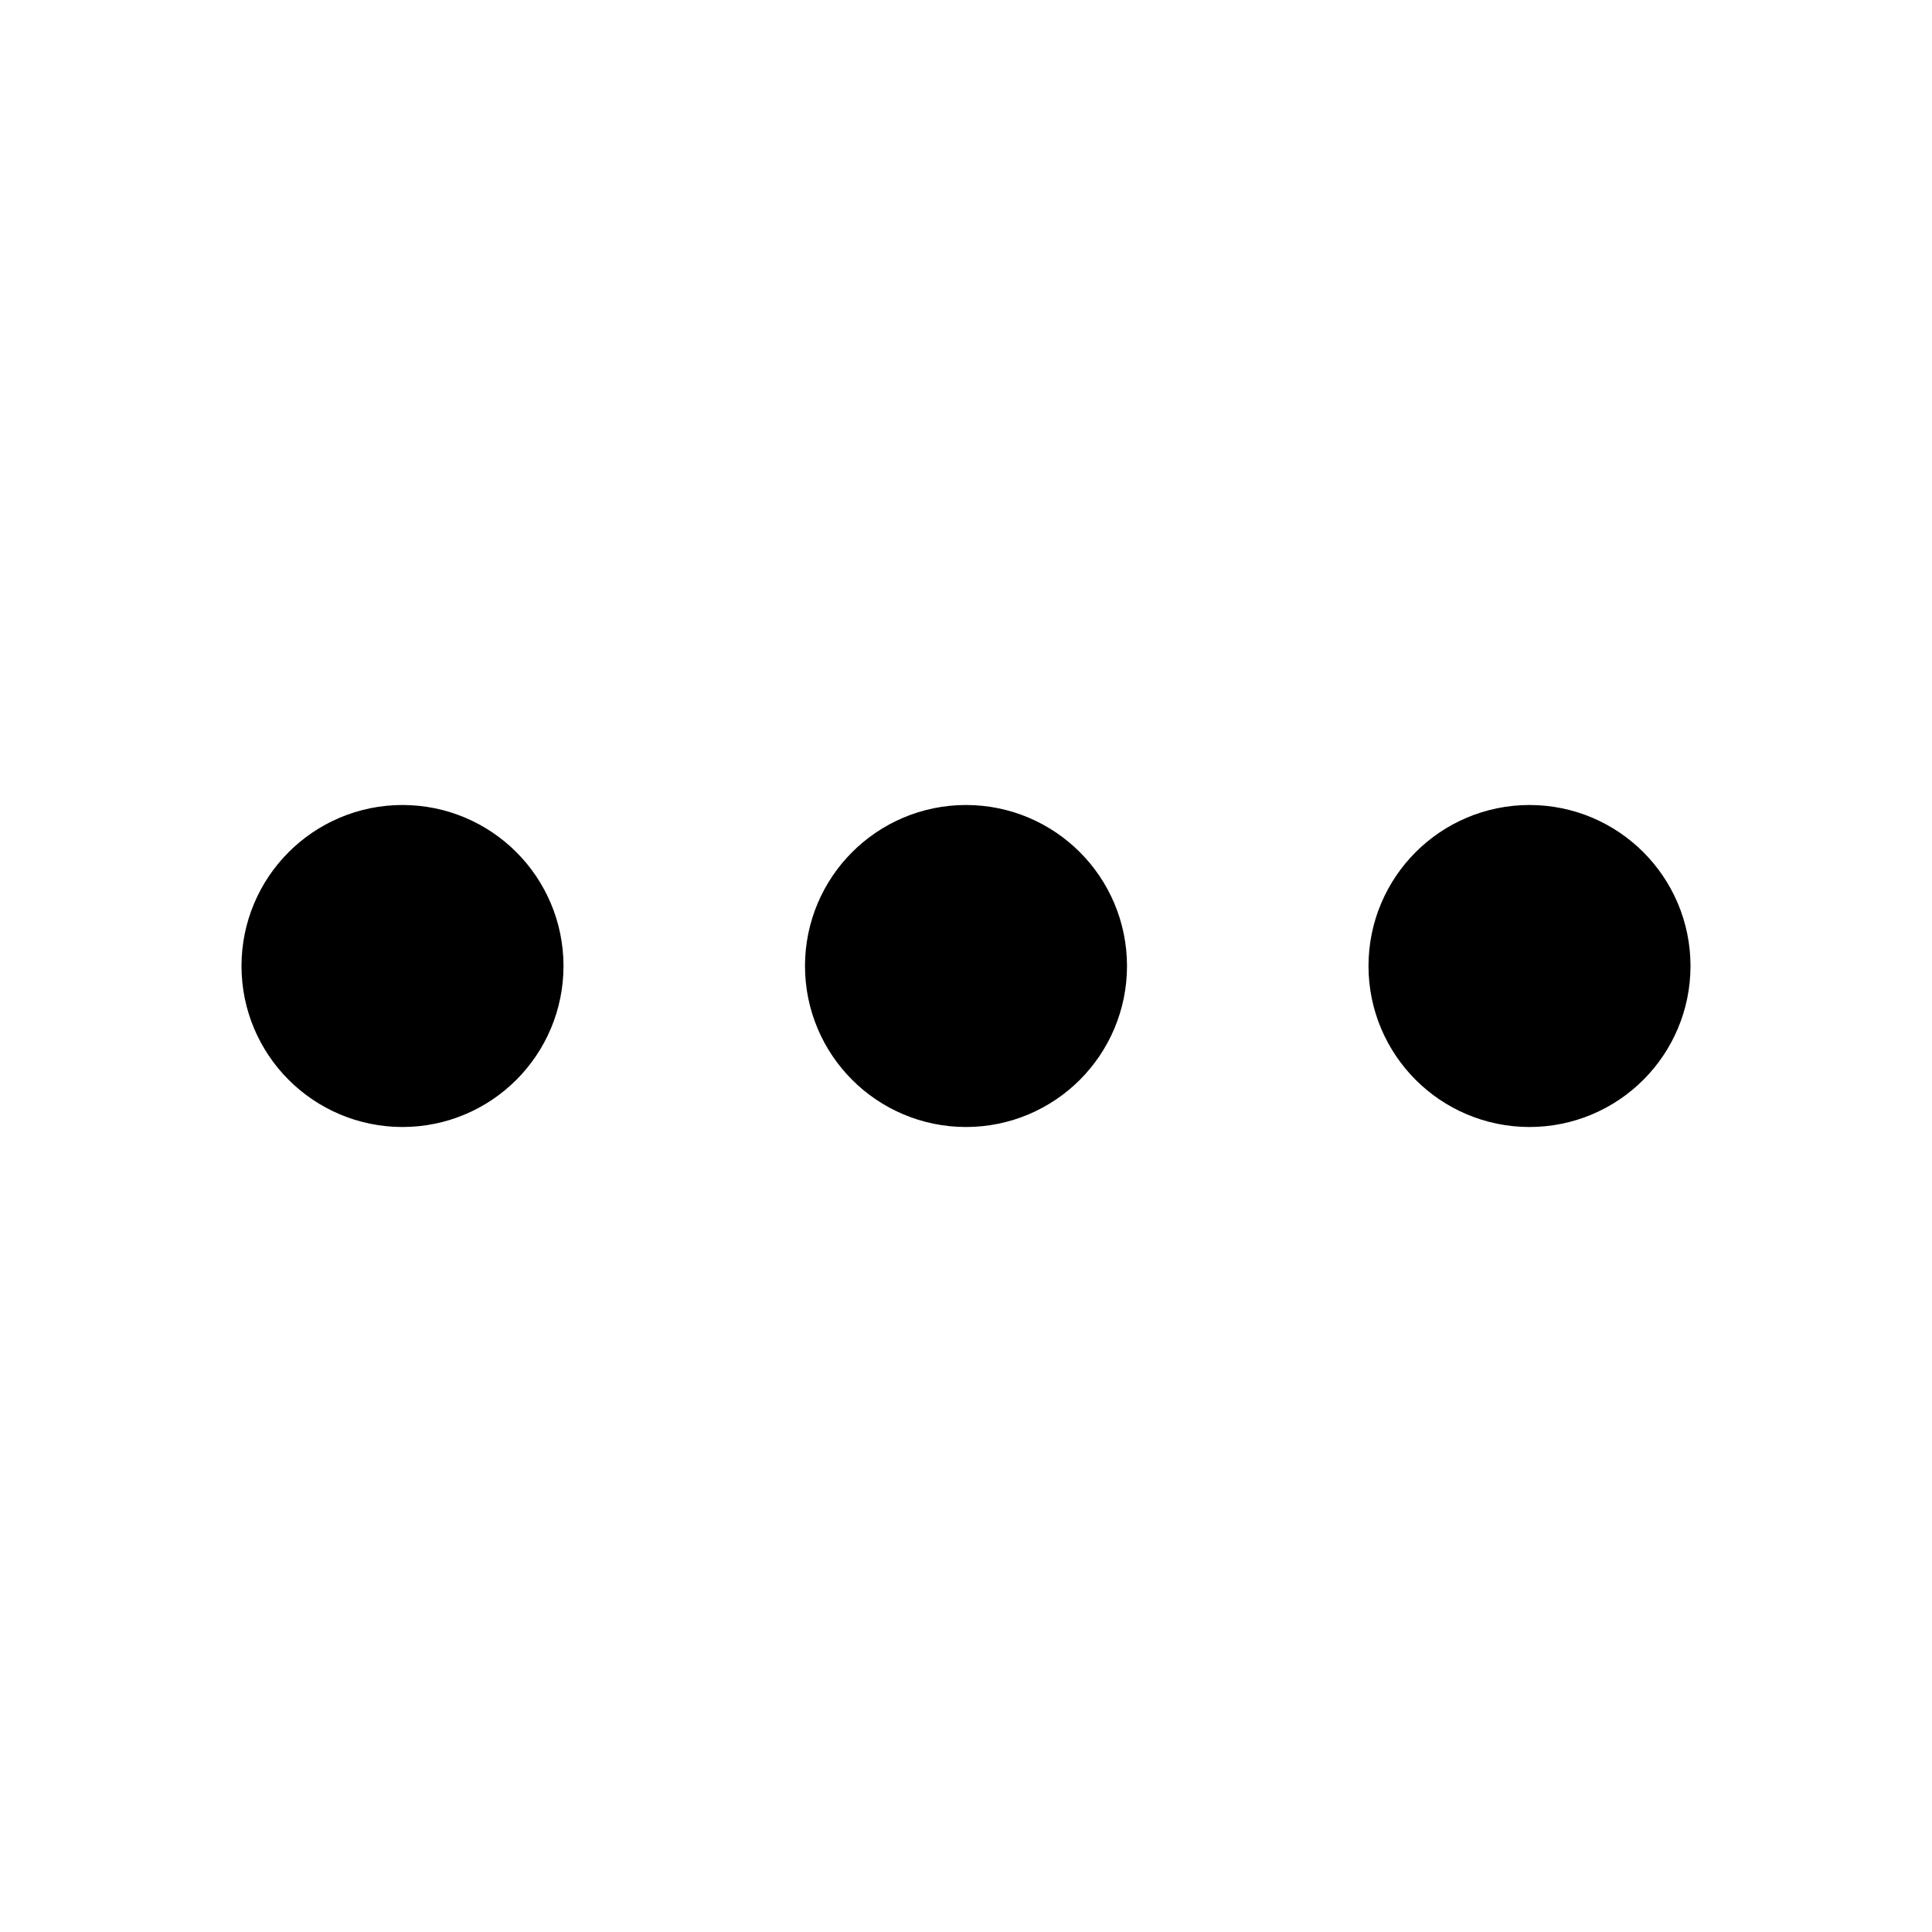
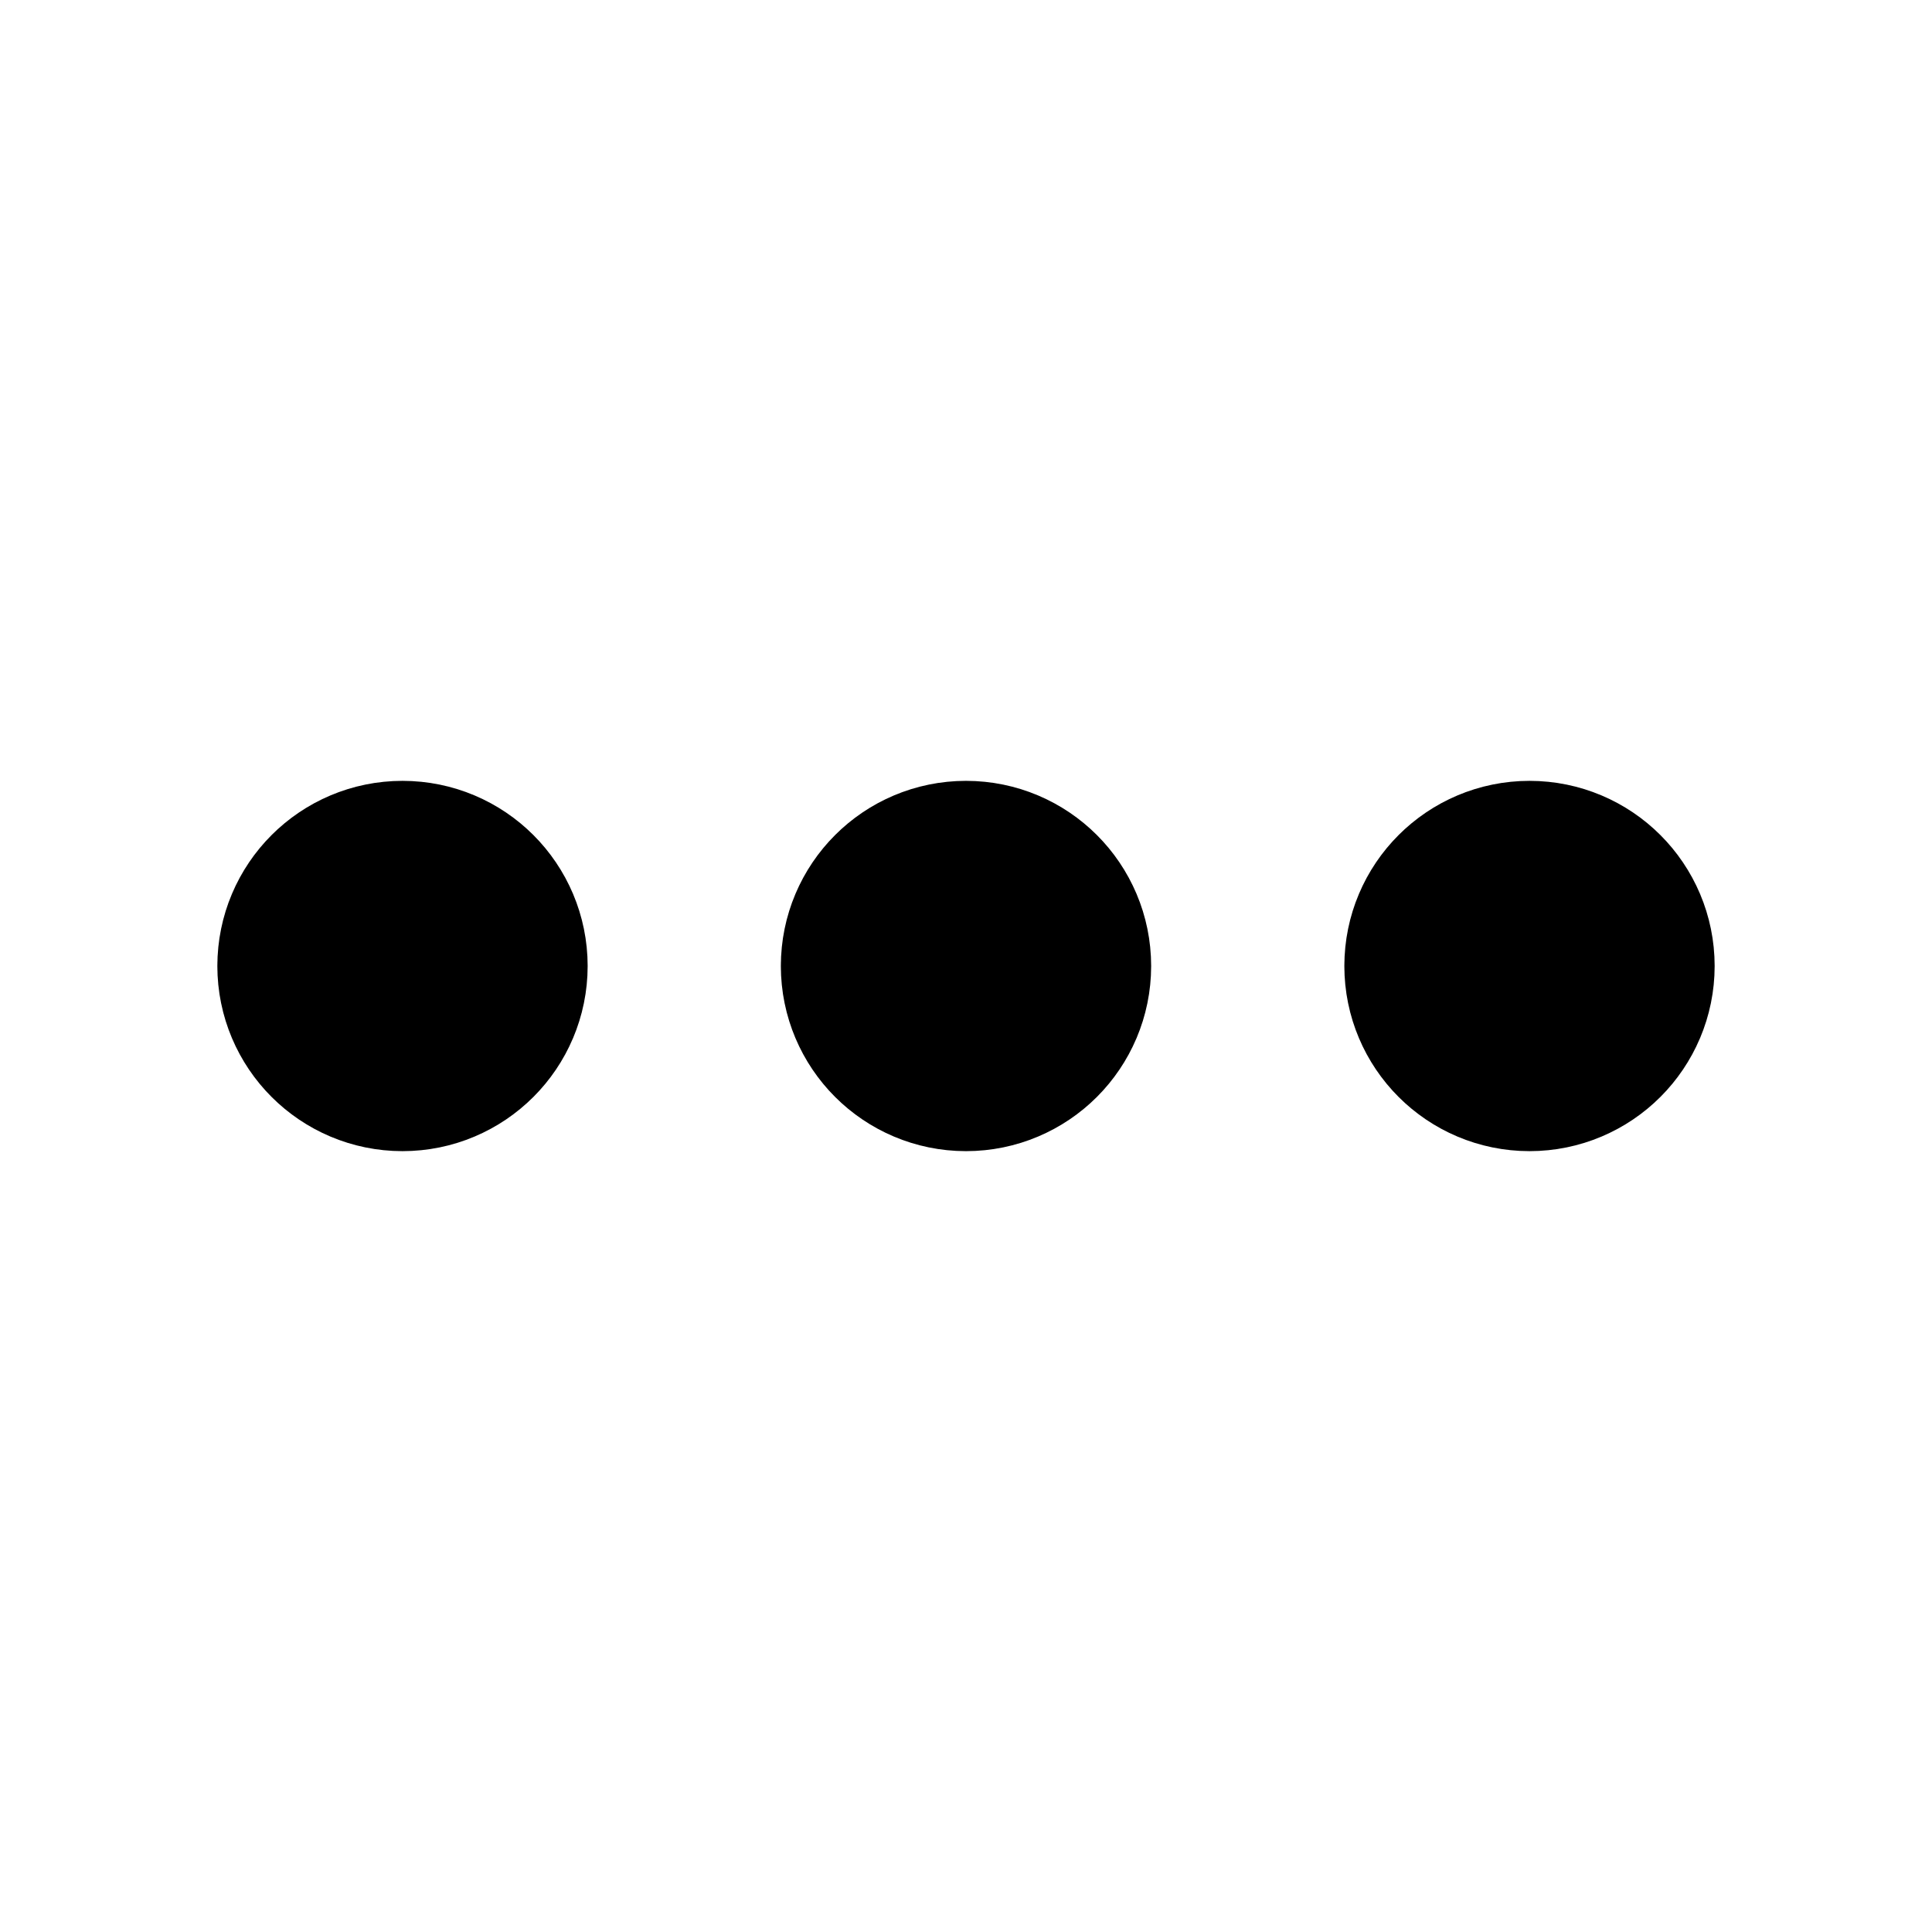
- <svg xmlns="http://www.w3.org/2000/svg" width="24" height="24" viewBox="0 0 24 24" fill="none" stroke="#000000" stroke-width="2" stroke-linecap="round" stroke-linejoin="round">
+ <svg xmlns="http://www.w3.org/2000/svg" width="24" height="24" viewBox="0 0 24 24" fill="none" stroke="#000000" stroke-width="2.6" stroke-linecap="round" stroke-linejoin="round">
  <path d="M11 12a1 1 0 1 0 2 0a1 1 0 1 0 -2 0" />
  <path d="M18 12a1 1 0 1 0 2 0a1 1 0 1 0 -2 0" />
  <path d="M4 12a1 1 0 1 0 2 0a1 1 0 1 0 -2 0" />
</svg>
